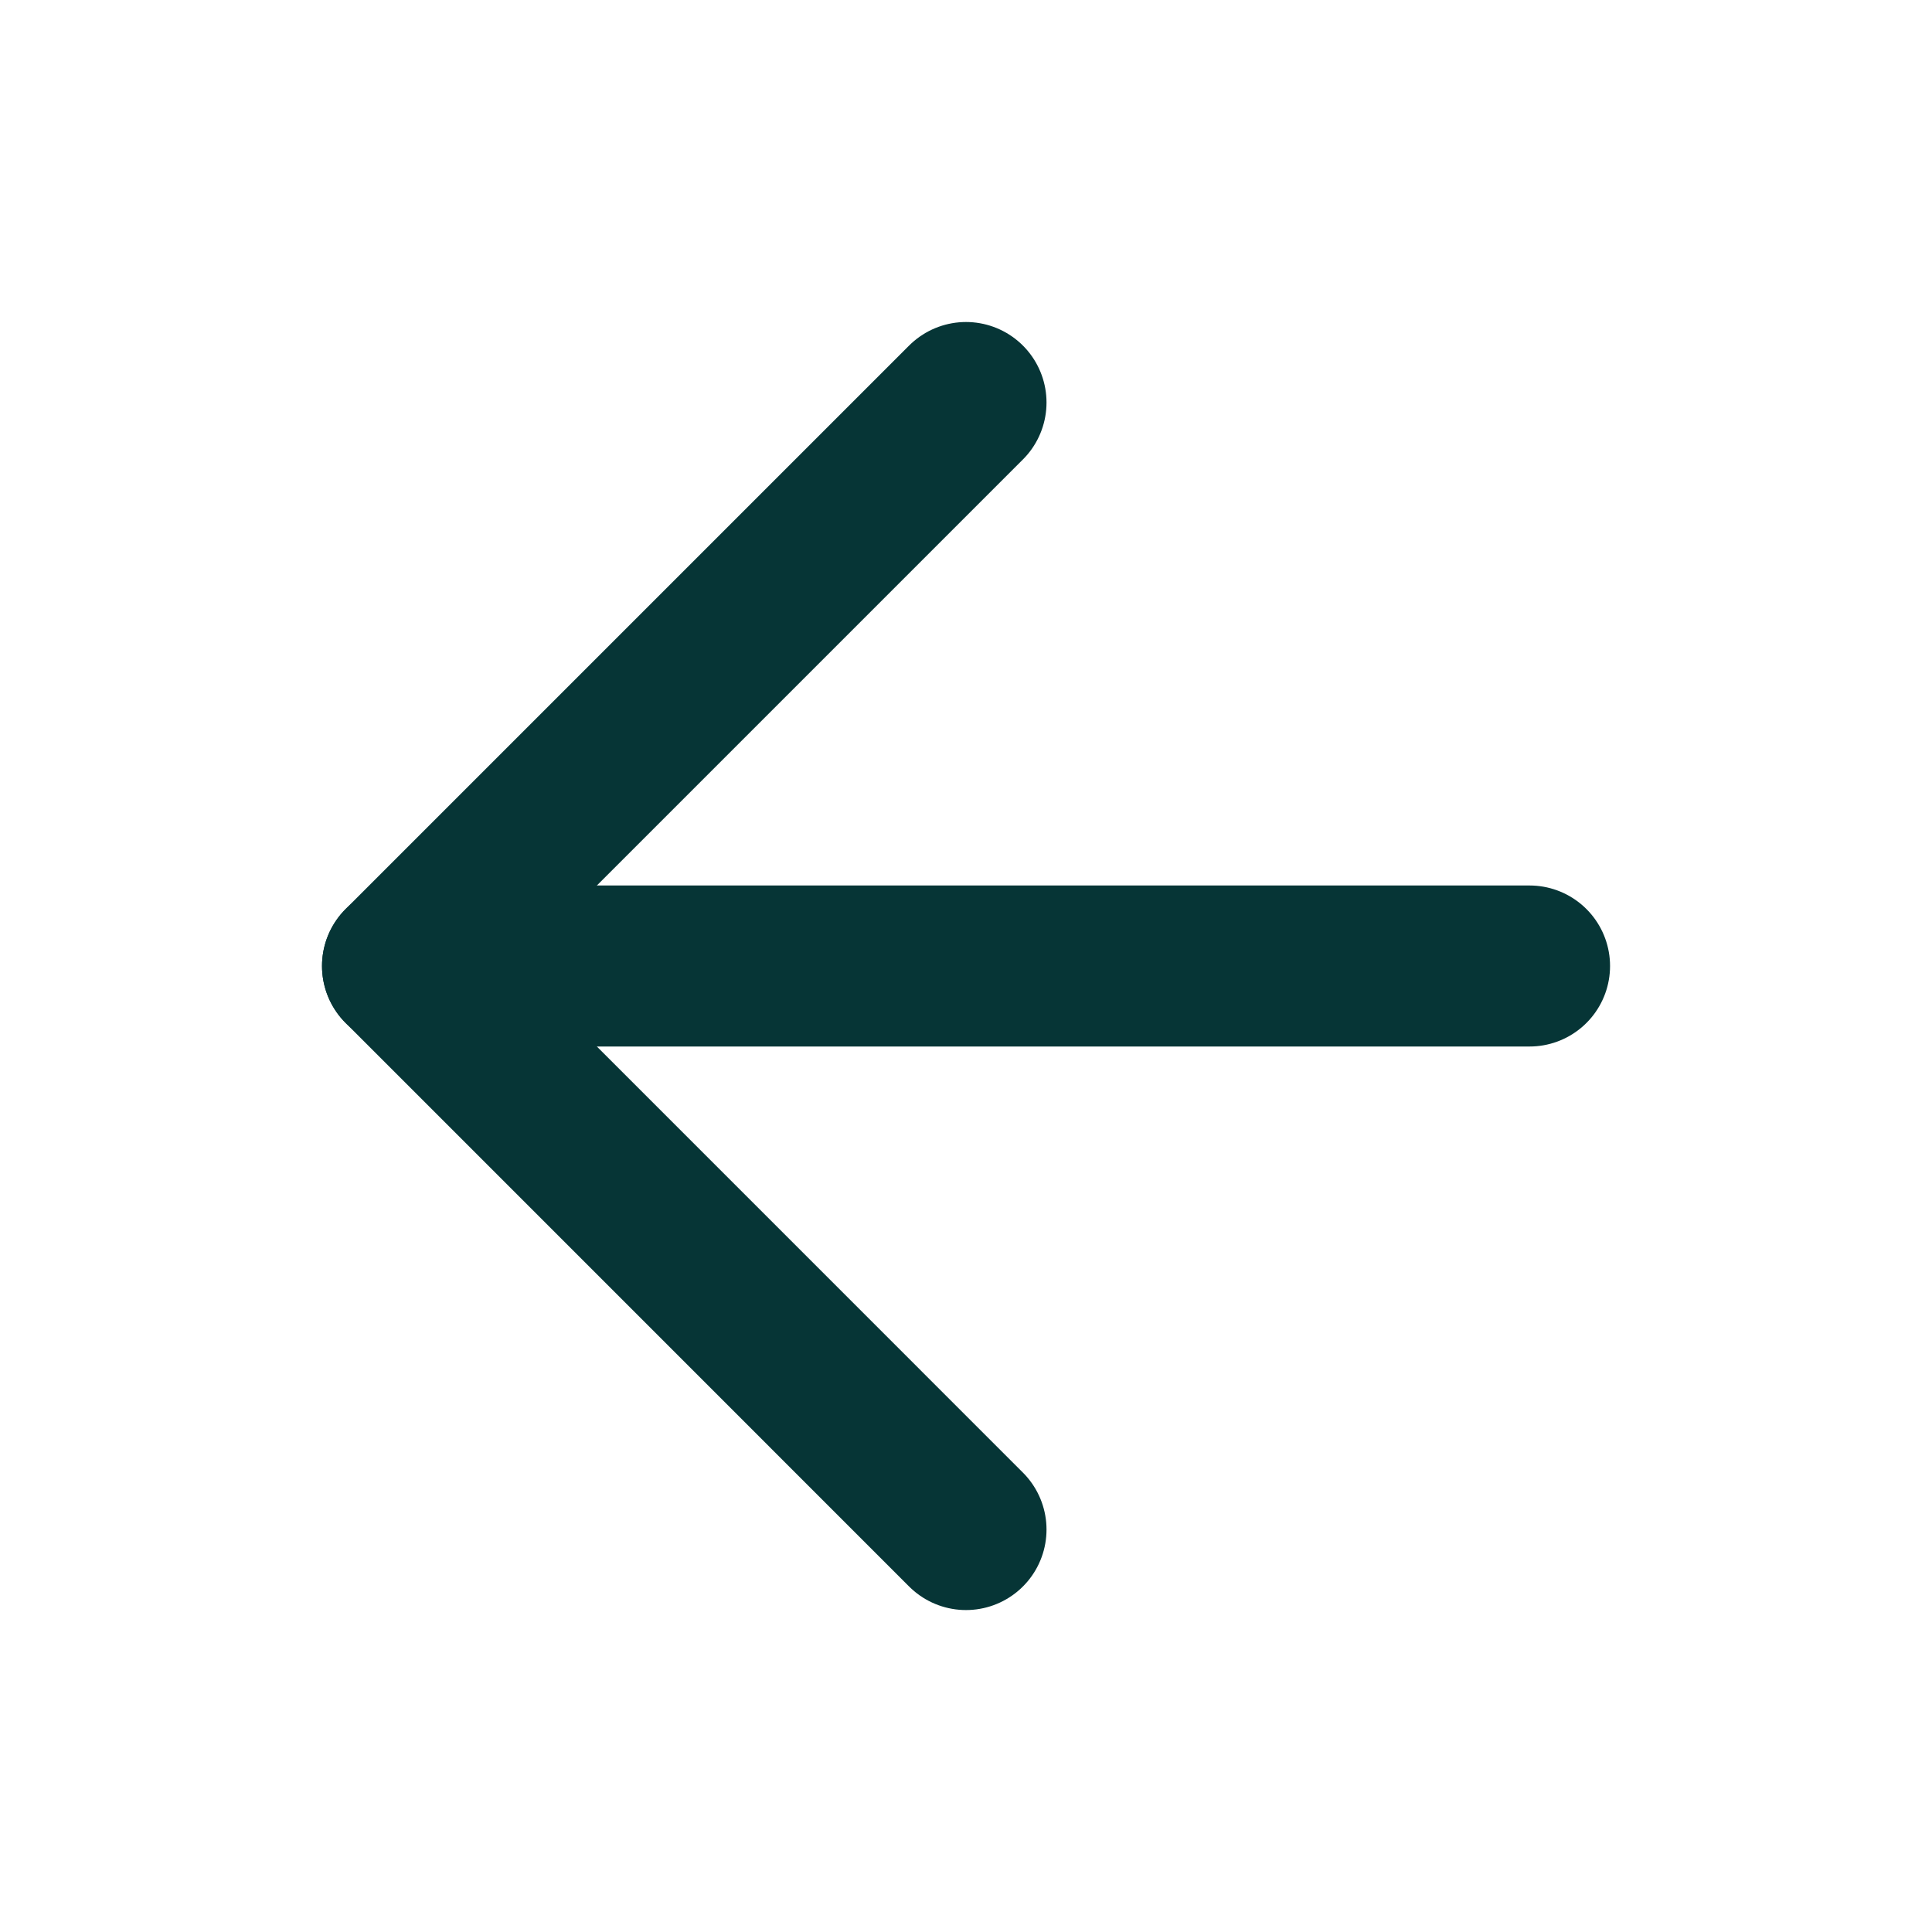
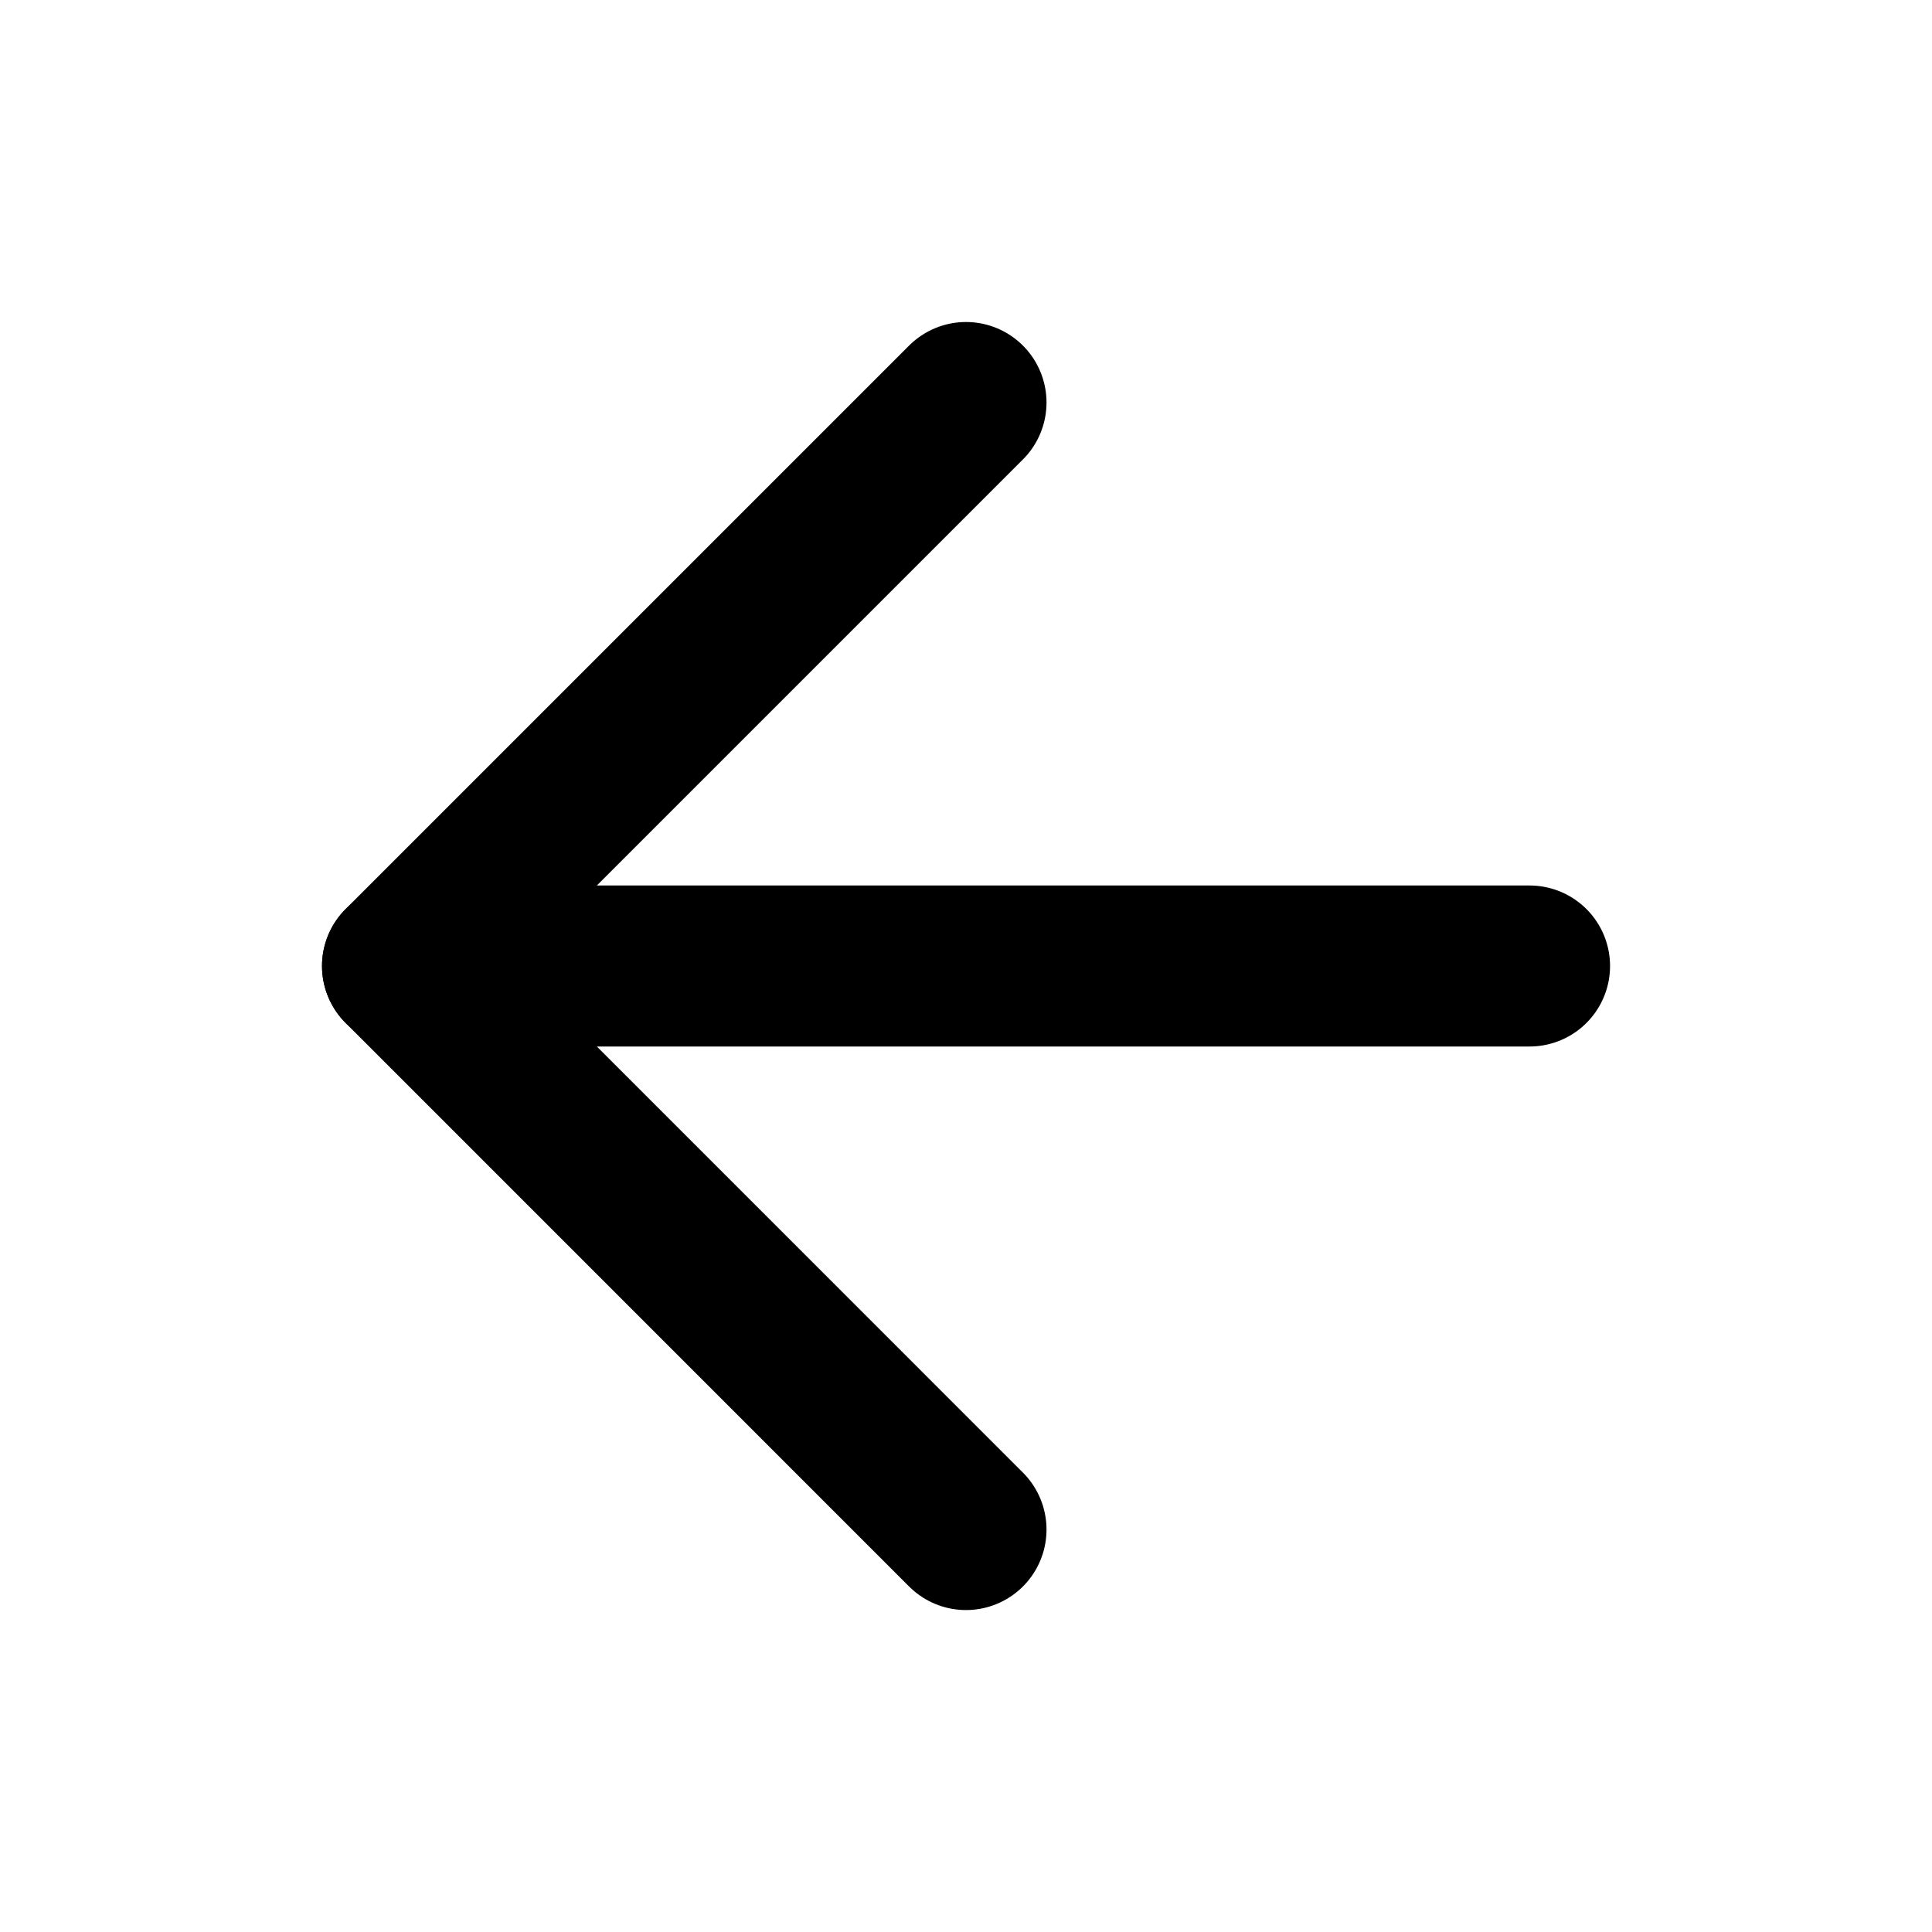
<svg xmlns="http://www.w3.org/2000/svg" width="32" height="32" viewBox="0 0 32 32" fill="none">
-   <path d="M25.334 16H6.667" stroke="#063536" stroke-width="2.667" stroke-linecap="round" stroke-linejoin="round" />
-   <path d="M16 25.334L6.667 16L16 6.667" stroke="#063536" stroke-width="2.667" stroke-linecap="round" stroke-linejoin="round" />
+   <path d="M25.334 16H6.667" stroke="currentColor" stroke-width="2.667" stroke-linecap="round" stroke-linejoin="round" />
+   <path d="M16 25.334L6.667 16L16 6.667" stroke="currentColor" stroke-width="2.667" stroke-linecap="round" stroke-linejoin="round" />
</svg>
